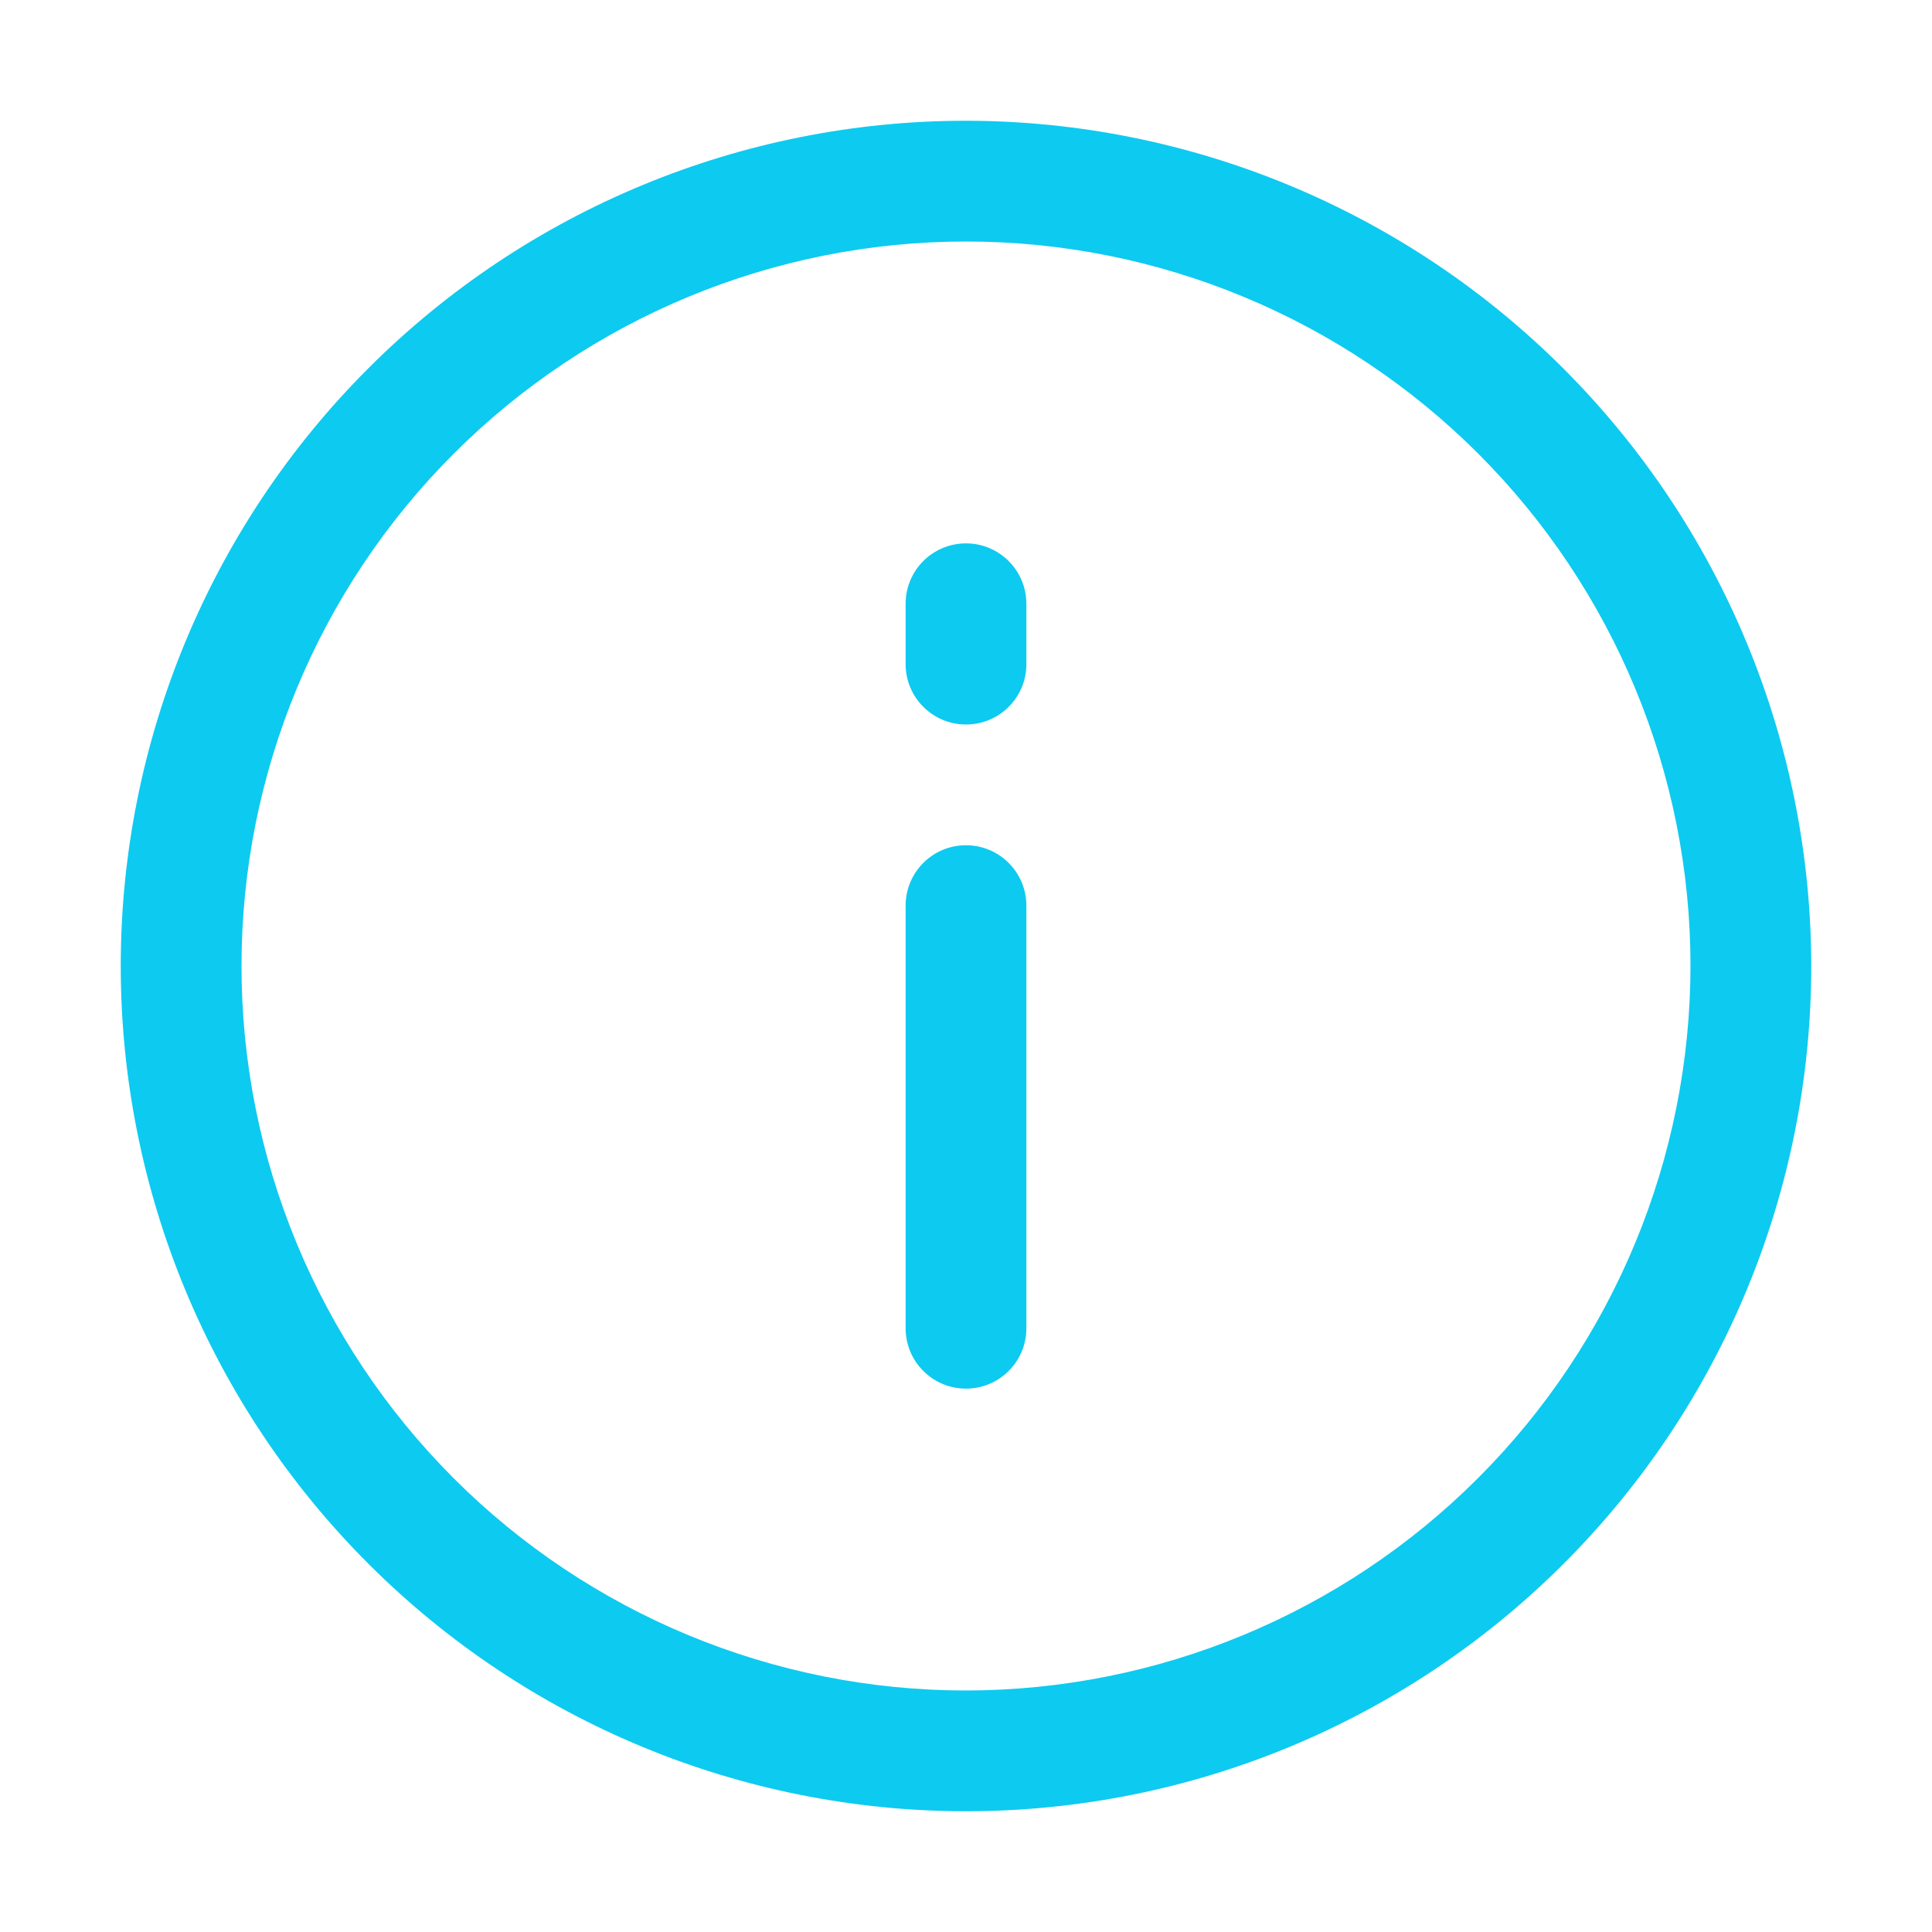
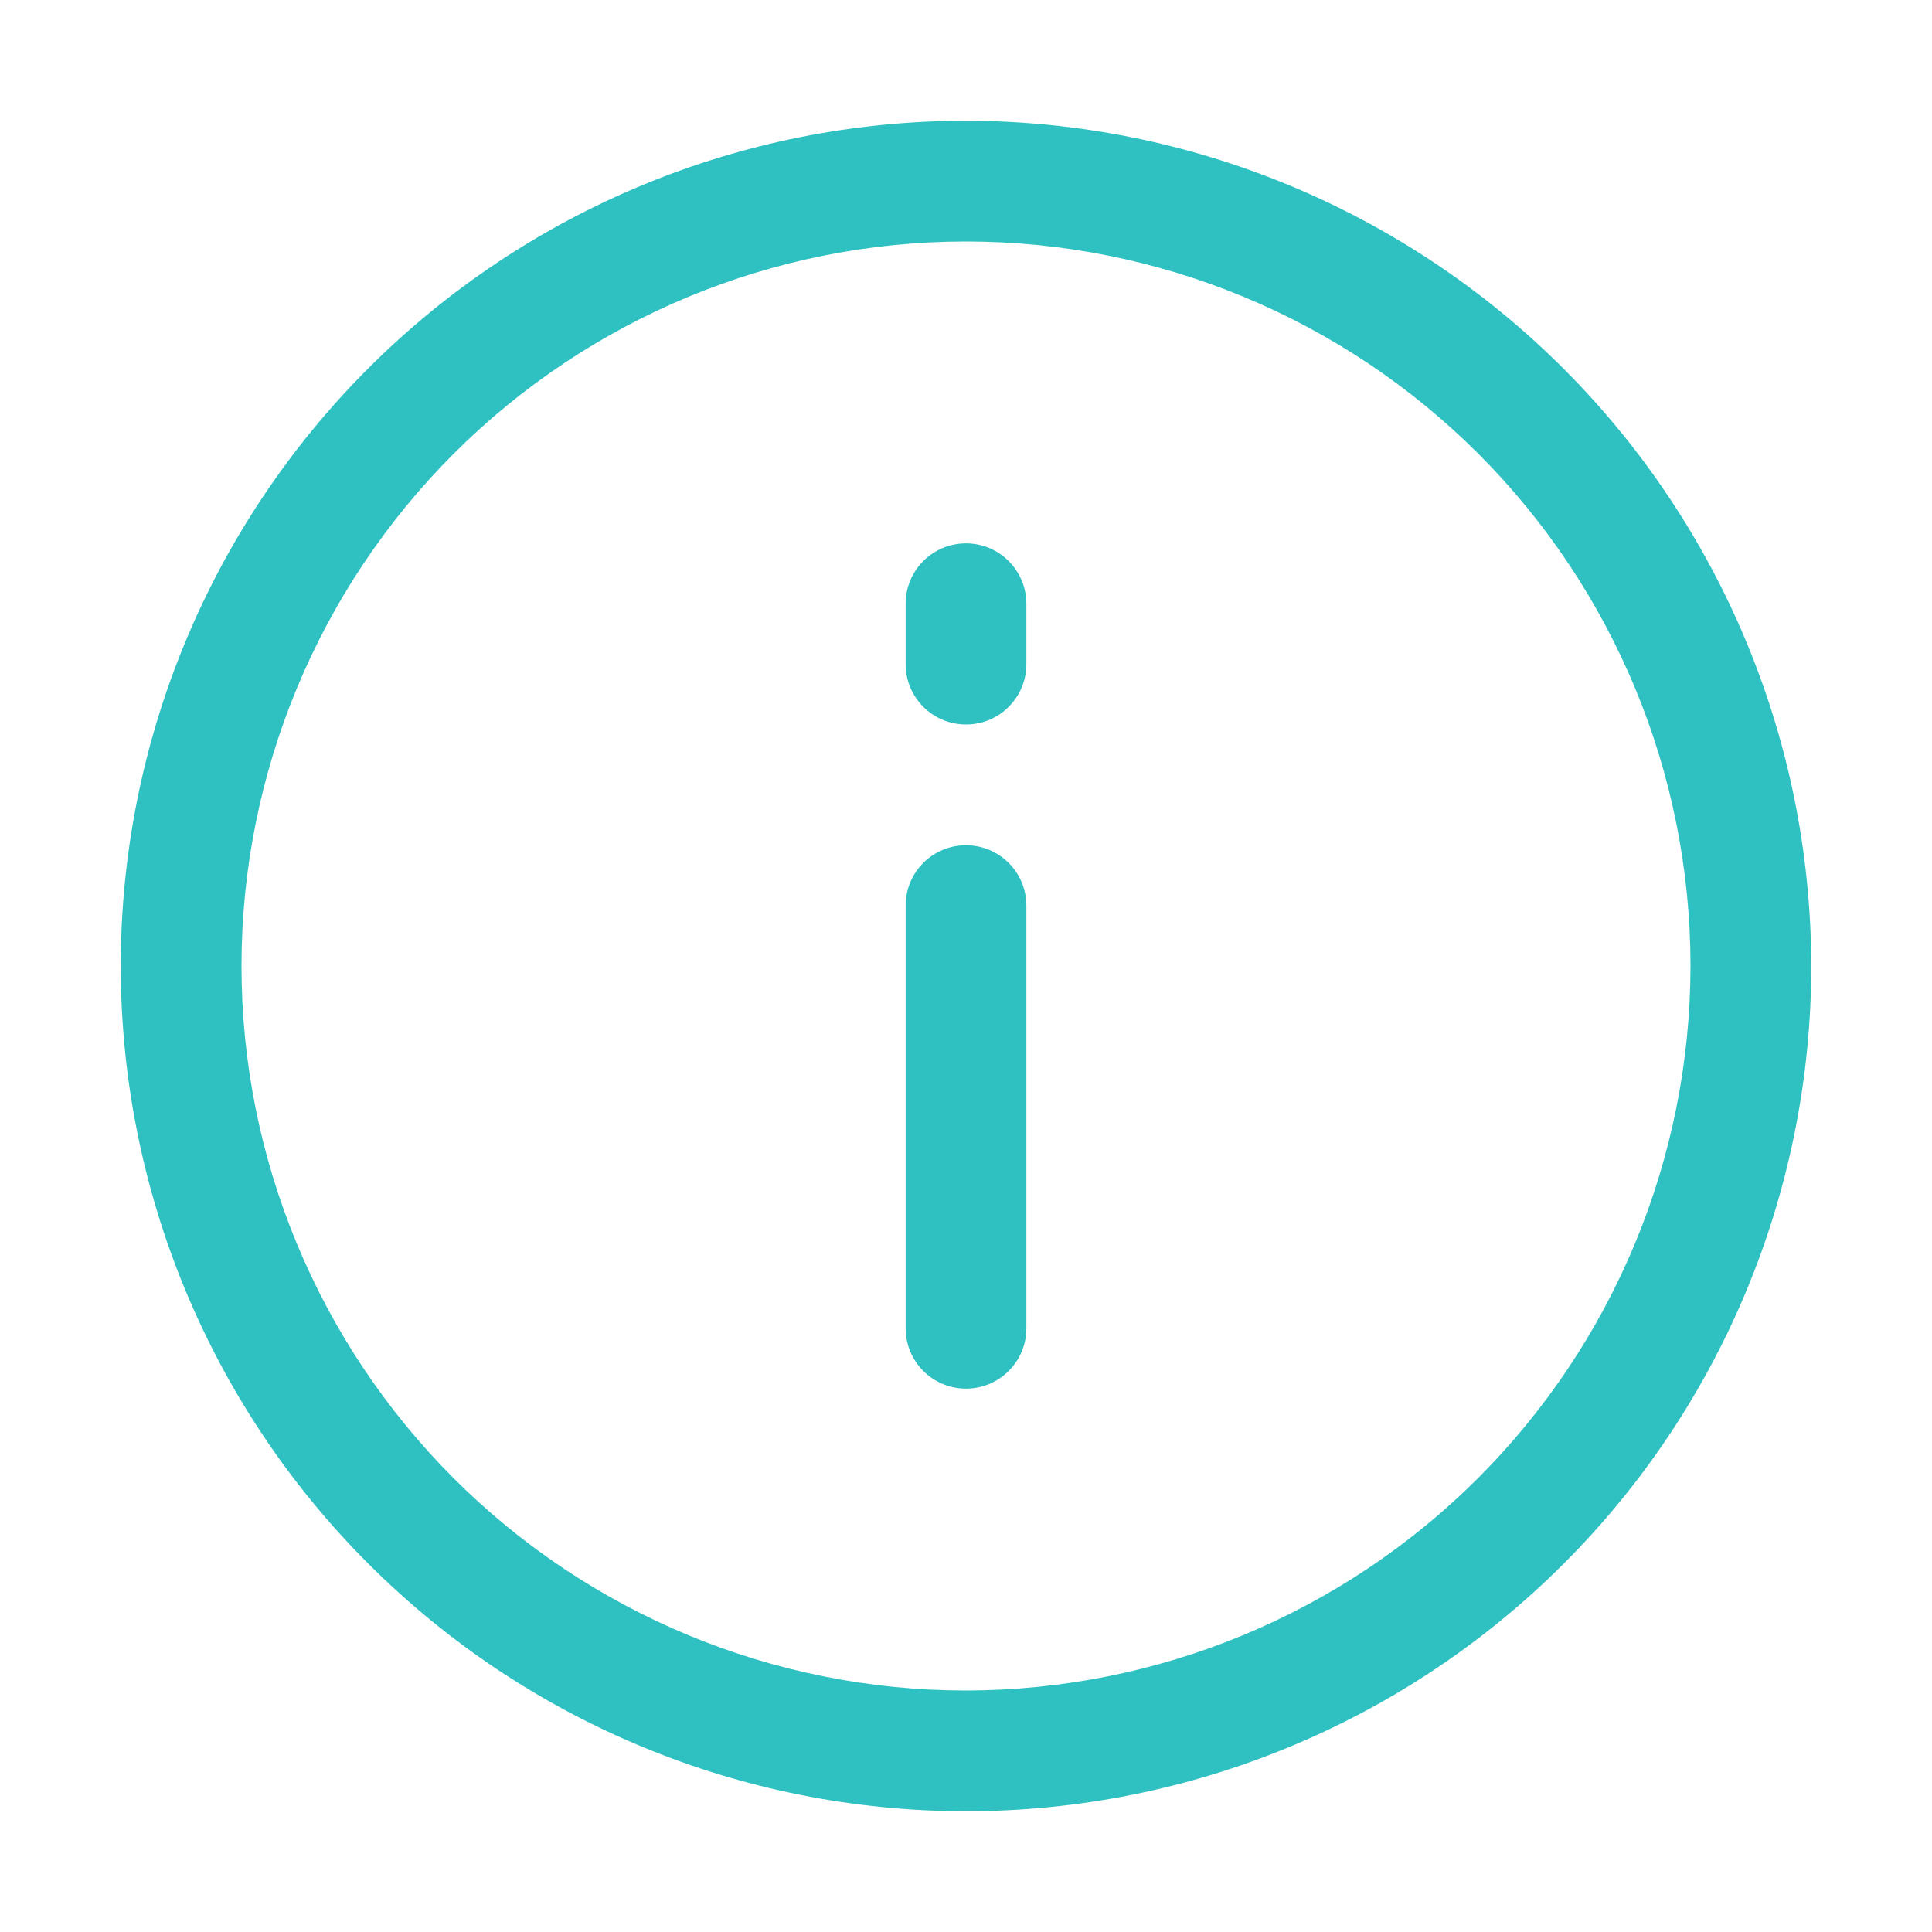
<svg xmlns="http://www.w3.org/2000/svg" width="128pt" height="128pt" version="1.1" viewBox="0 0 128 128">
-   <g fill="#0dcaf0">
+   <g fill="#2fc1c1">
    <path d="m64 8c-14.852 0-29.098 5.898-39.598 16.402-10.504 10.5-16.402 24.746-16.402 39.598s5.898 29.098 16.402 39.598c10.5 10.504 24.746 16.402 39.598 16.402s29.098-5.898 39.598-16.402c10.504-10.5 16.402-24.746 16.402-39.598-0.016-14.848-5.922-29.082-16.418-39.582-10.5-10.496-24.734-16.402-39.582-16.418zm0 104c-12.73 0-24.938-5.059-33.941-14.059-9-9.004-14.059-21.211-14.059-33.941s5.059-24.938 14.059-33.941c9.004-9 21.211-14.059 33.941-14.059s24.938 5.059 33.941 14.059c9 9.004 14.059 21.211 14.059 33.941-0.016 12.727-5.074 24.926-14.074 33.926s-21.199 14.059-33.926 14.074z" />
    <path d="m64 56c-2.211 0-4 1.789-4 4v28c0 2.211 1.789 4 4 4s4-1.789 4-4v-28c0-1.062-0.422-2.078-1.172-2.828s-1.766-1.172-2.828-1.172z" />
    <path d="m64 36c-2.211 0-4 1.789-4 4v4c0 2.211 1.789 4 4 4s4-1.789 4-4v-4c0-1.062-0.422-2.078-1.172-2.828s-1.766-1.172-2.828-1.172z" />
  </g>
</svg>
